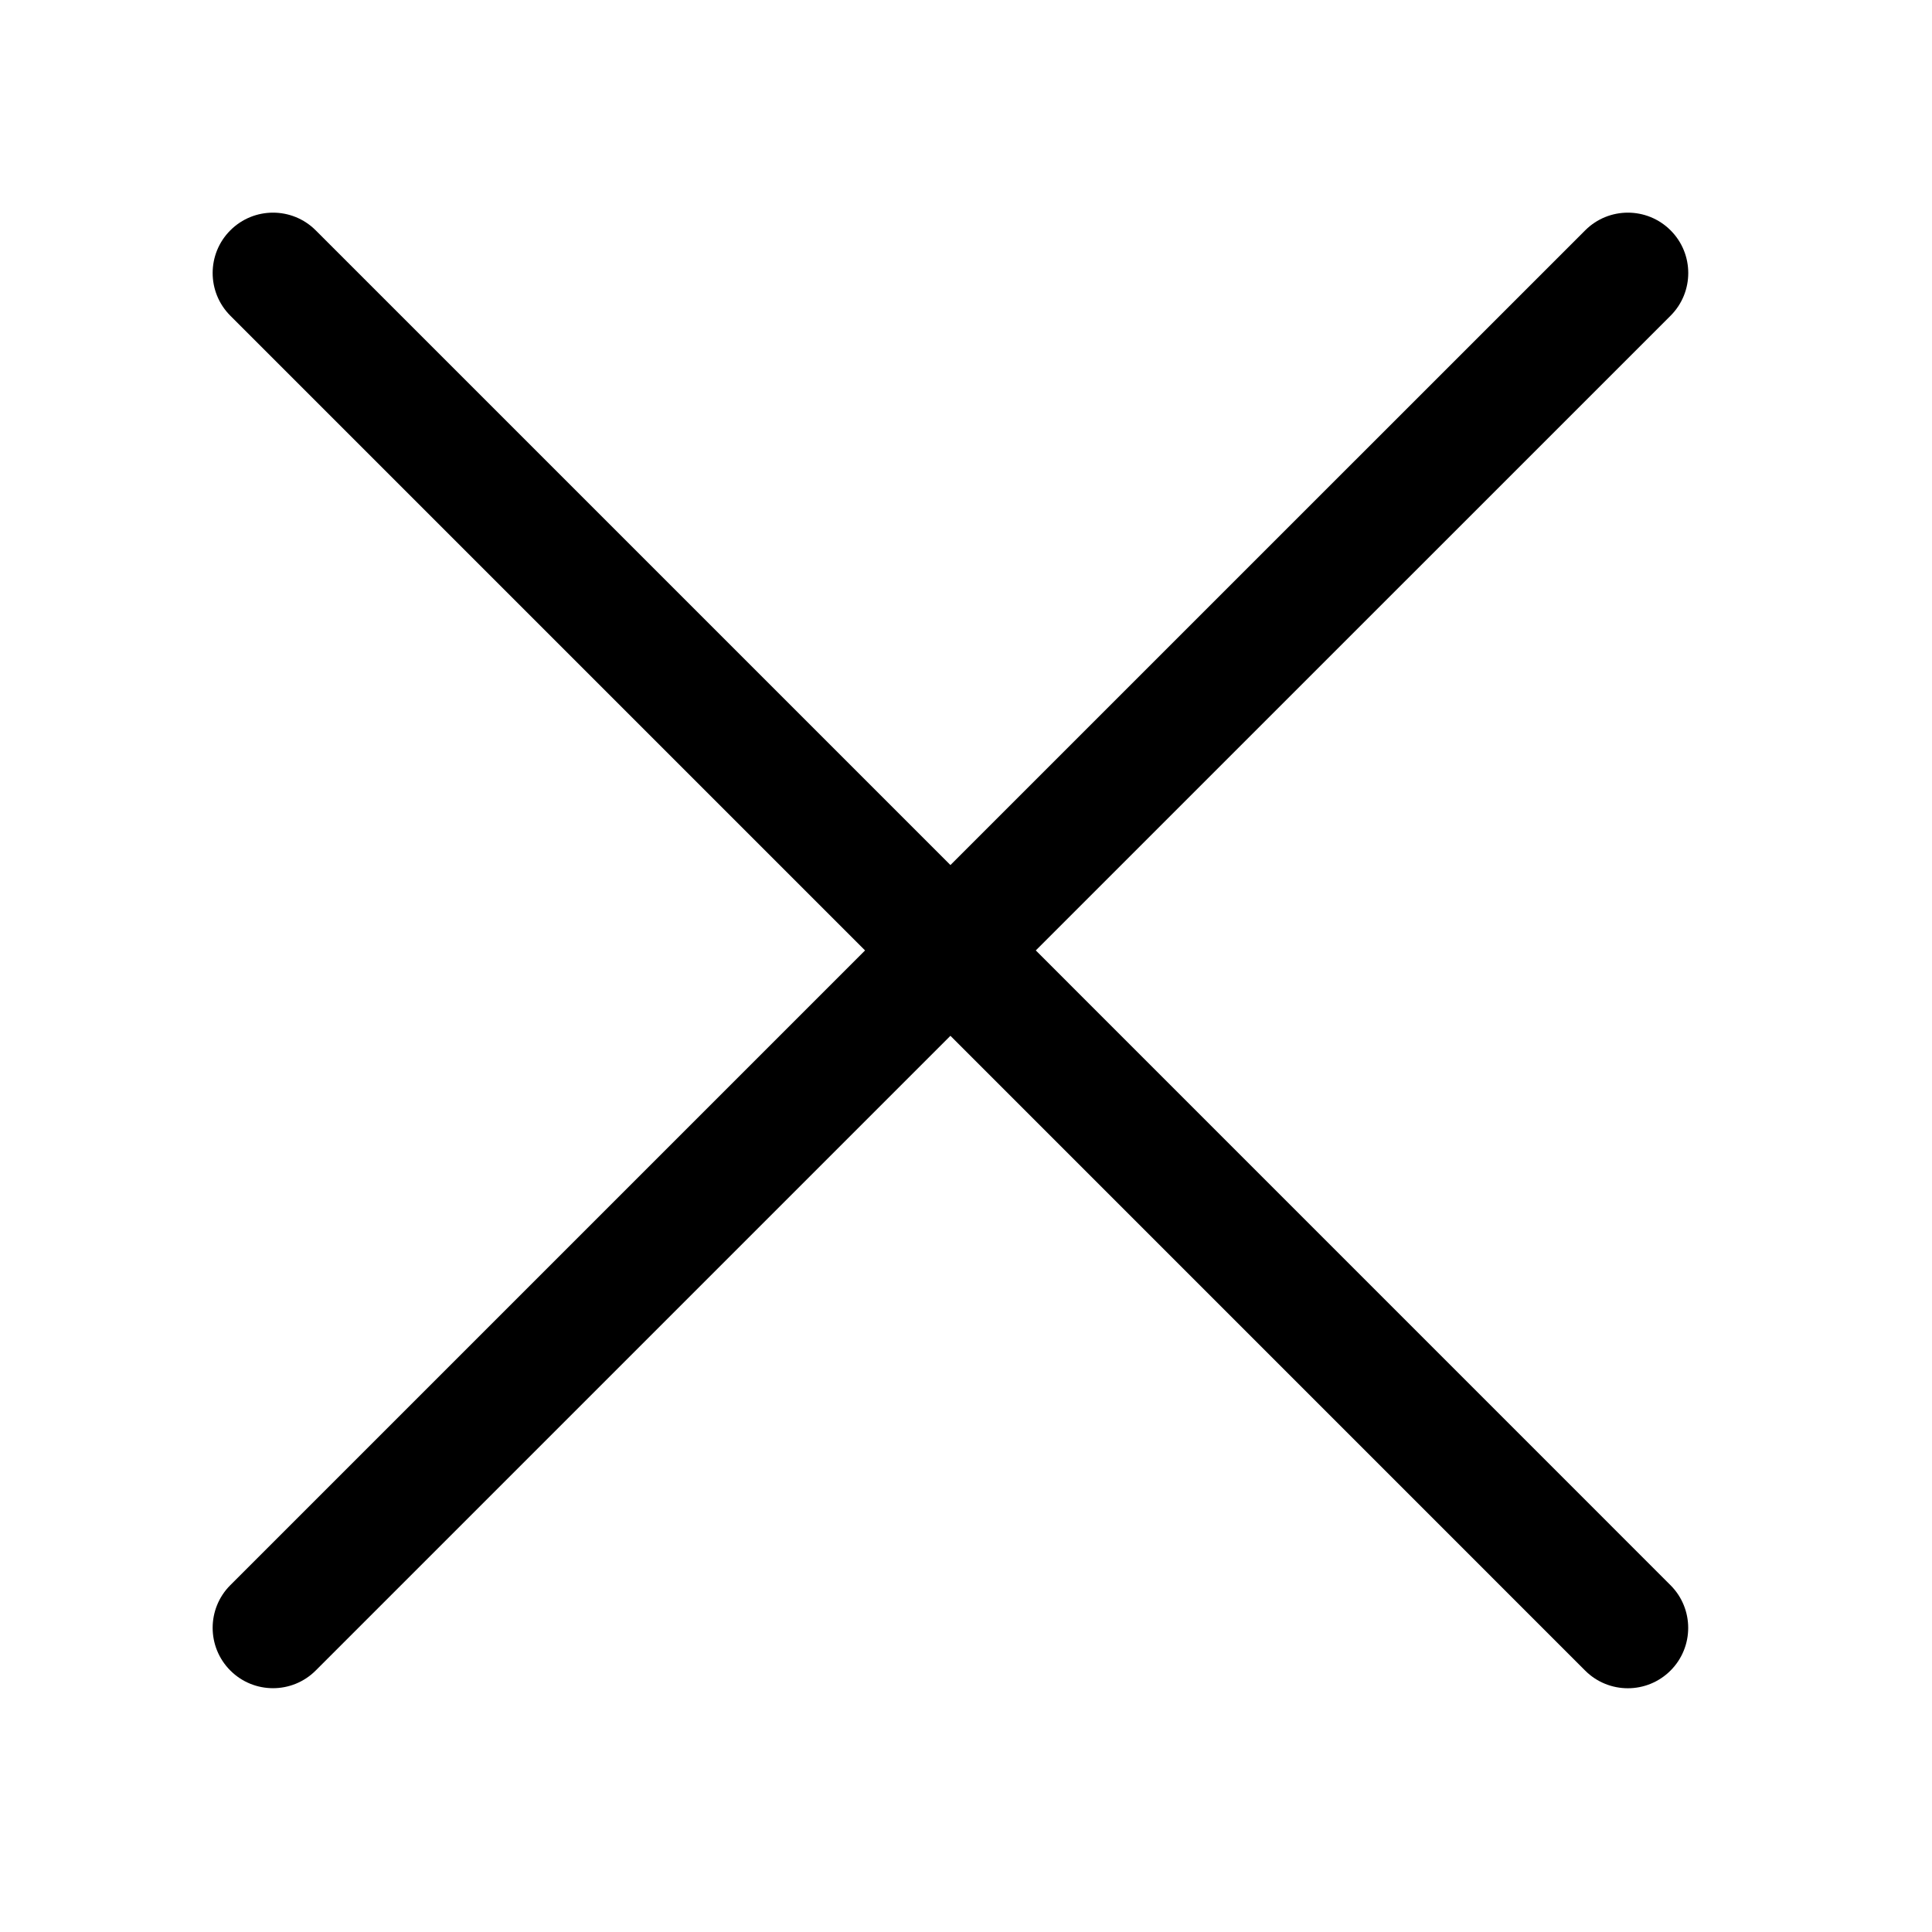
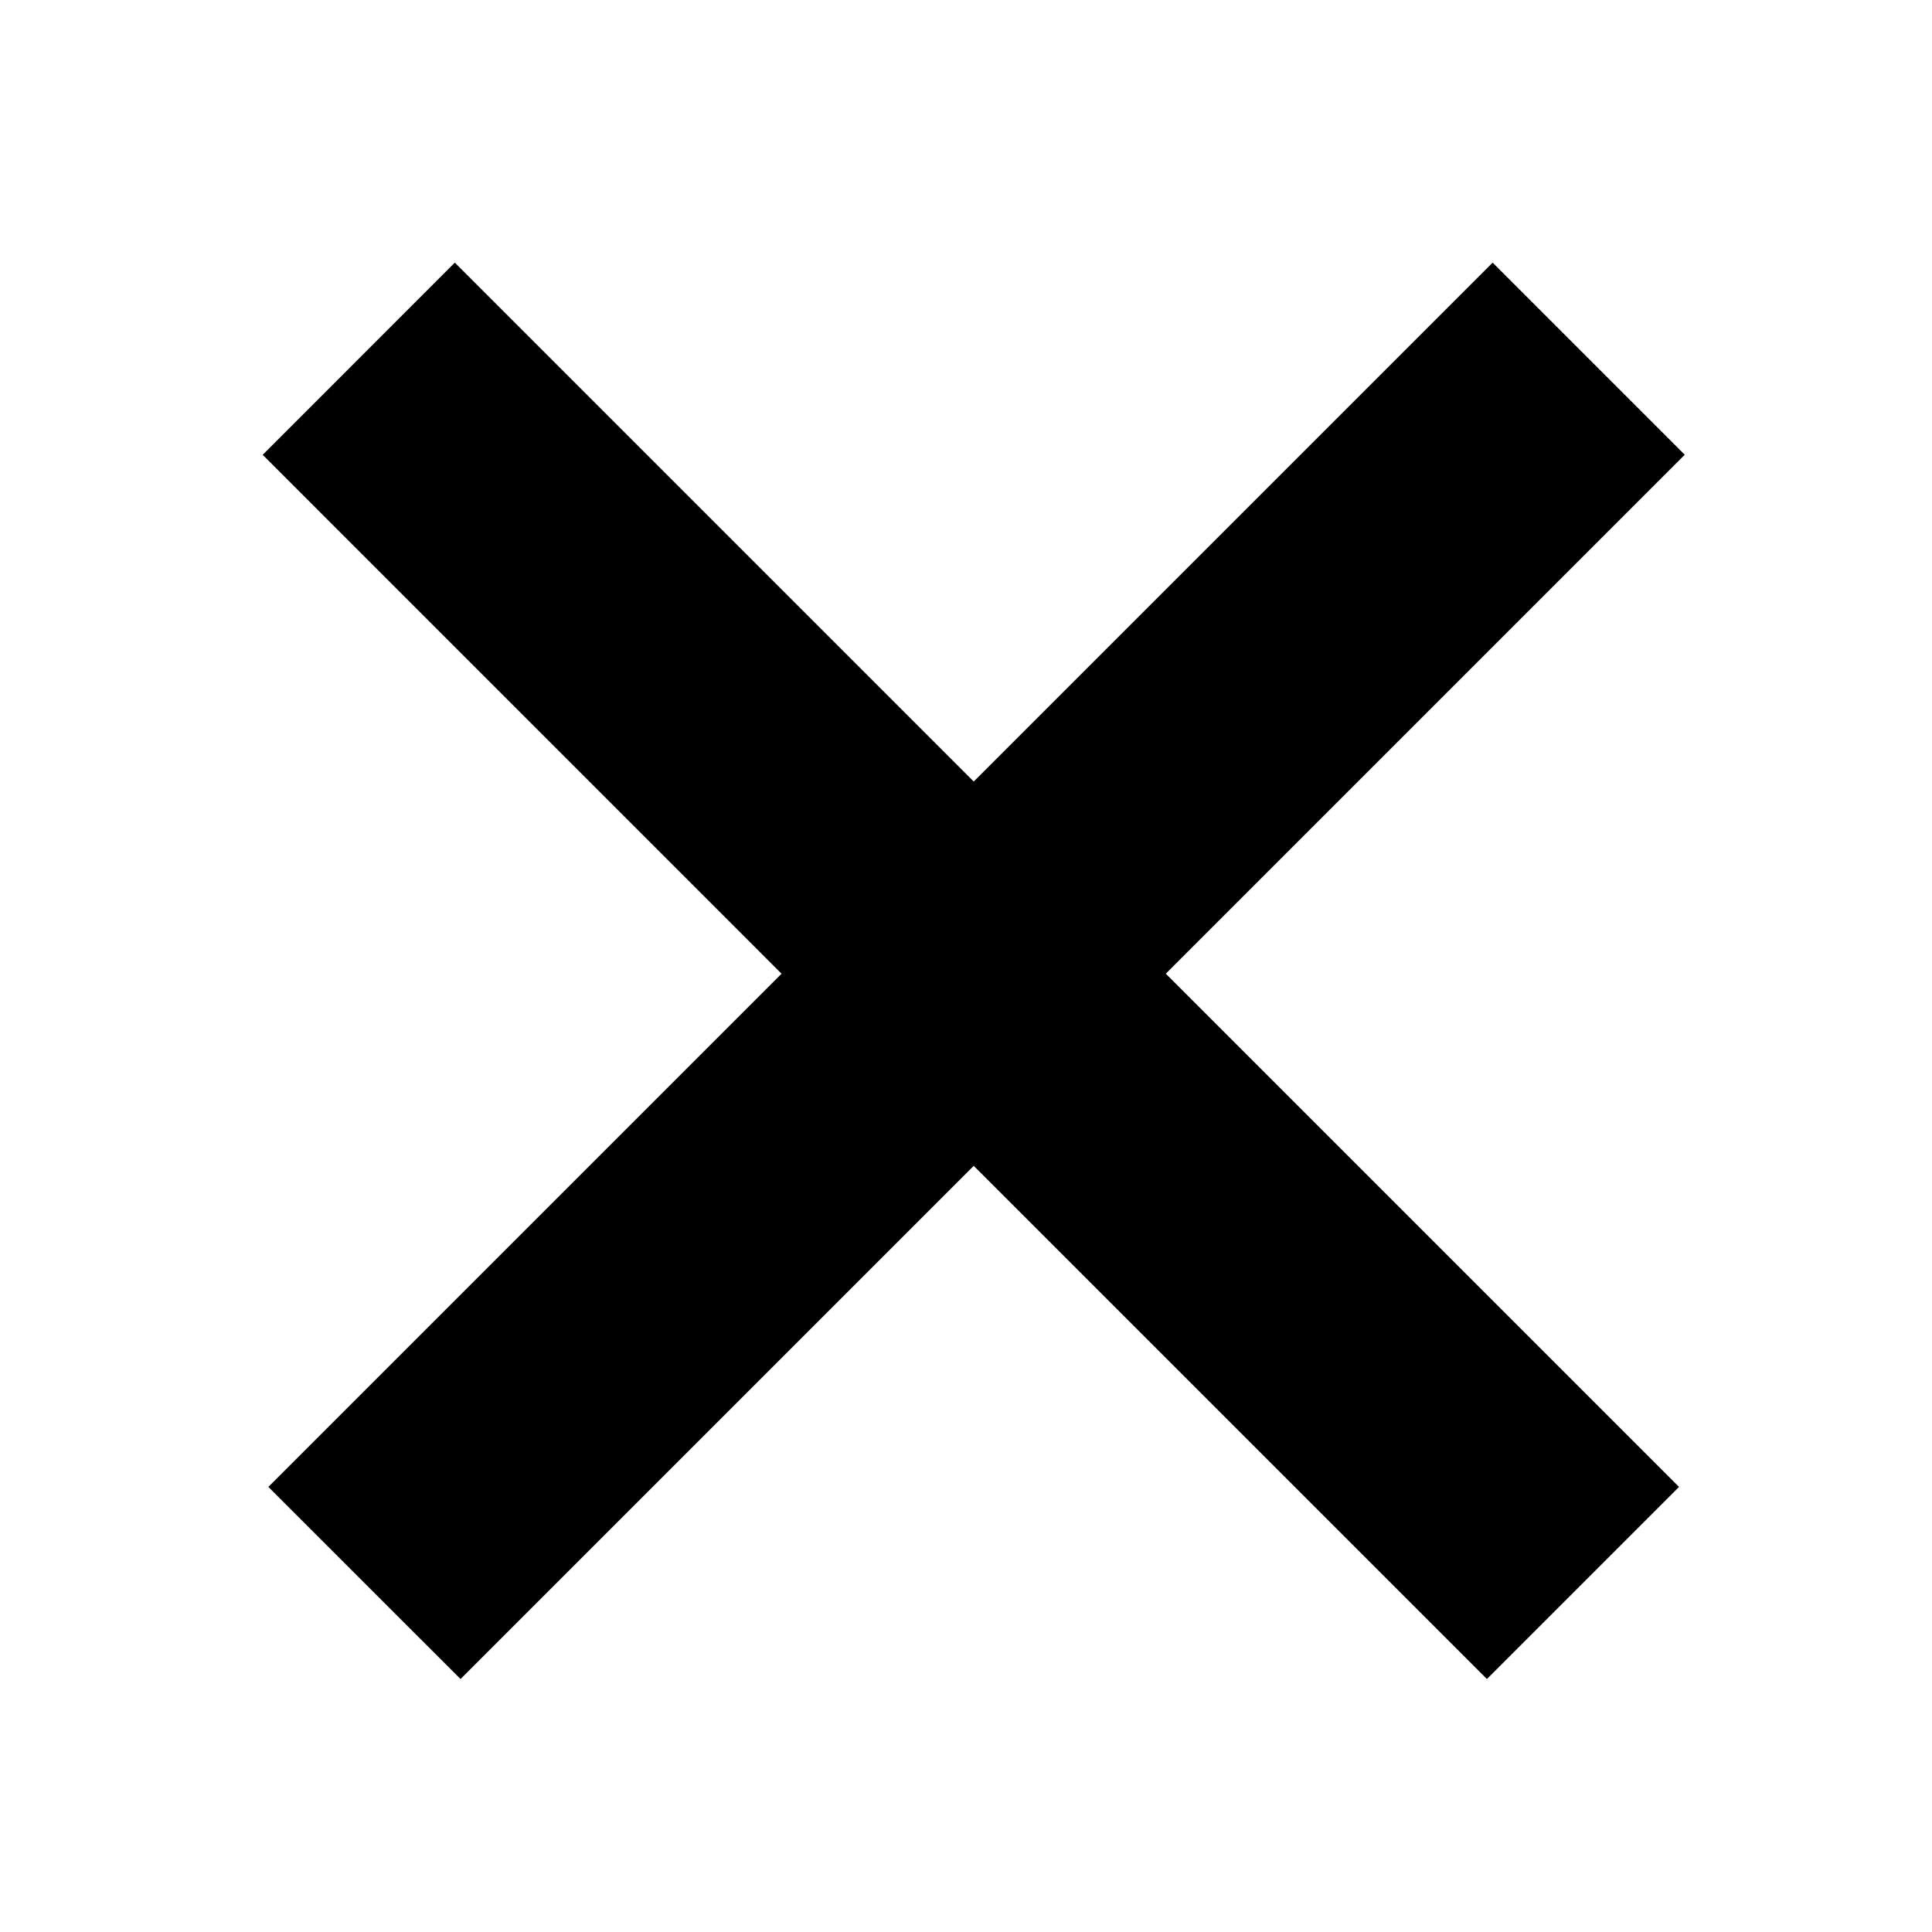
- <svg xmlns="http://www.w3.org/2000/svg" t="1684318107857" class="icon" viewBox="0 0 1024 1024" version="1.1" p-id="2373" width="32" height="32">
-   <path d="M548.992 503.744L885.44 167.328a31.968 31.968 0 1 0-45.248-45.248L503.744 458.496 167.328 122.08a31.968 31.968 0 1 0-45.248 45.248l336.416 336.416L122.08 840.16a31.968 31.968 0 1 0 45.248 45.248l336.416-336.416L840.16 885.44a31.968 31.968 0 1 0 45.248-45.248L548.992 503.744z" p-id="2374" fill="#000000" />
+ <svg xmlns="http://www.w3.org/2000/svg" t="1686918308715" class="icon" viewBox="0 0 1024 1024" version="1.1" p-id="6145" width="32" height="32">
+   <path d="M617.92 516.096l272 272-101.824 101.824-272-272-272 272-101.856-101.824 272-272-275.008-275.04L241.056 139.2l275.04 275.04 275.04-275.04 101.824 101.824-275.04 275.04z" fill="#000000" p-id="6146" />
</svg>
